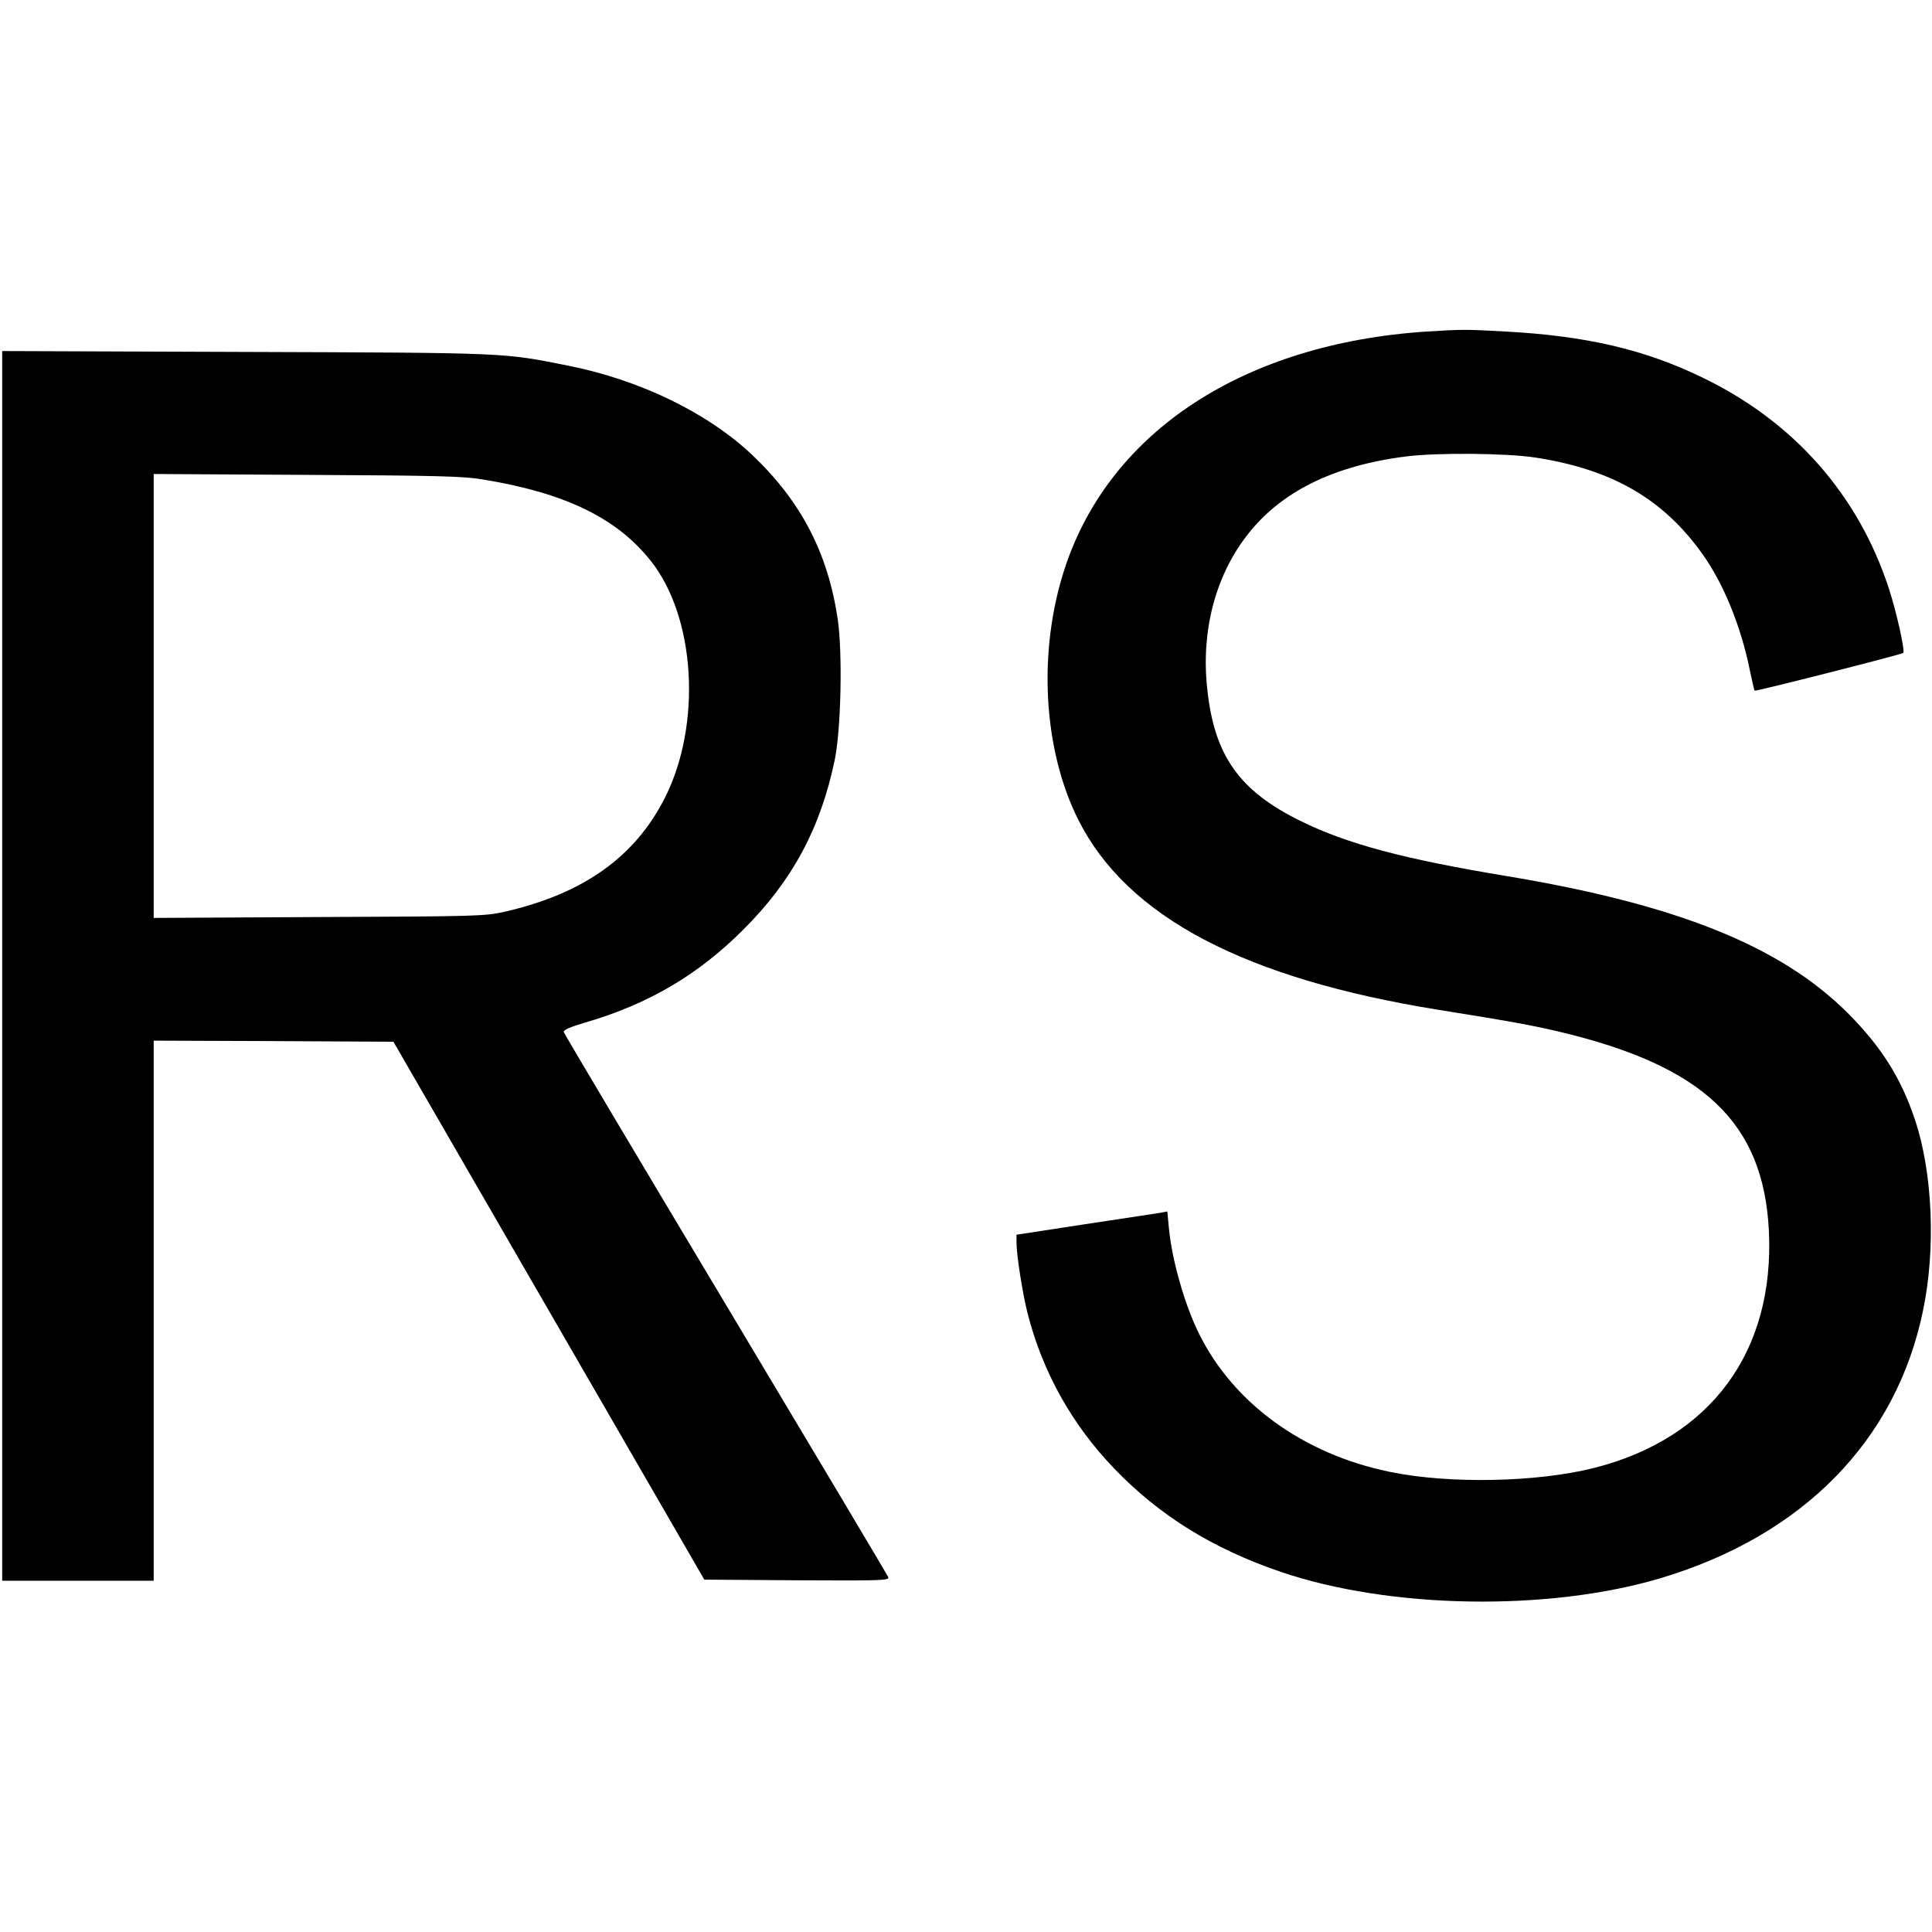
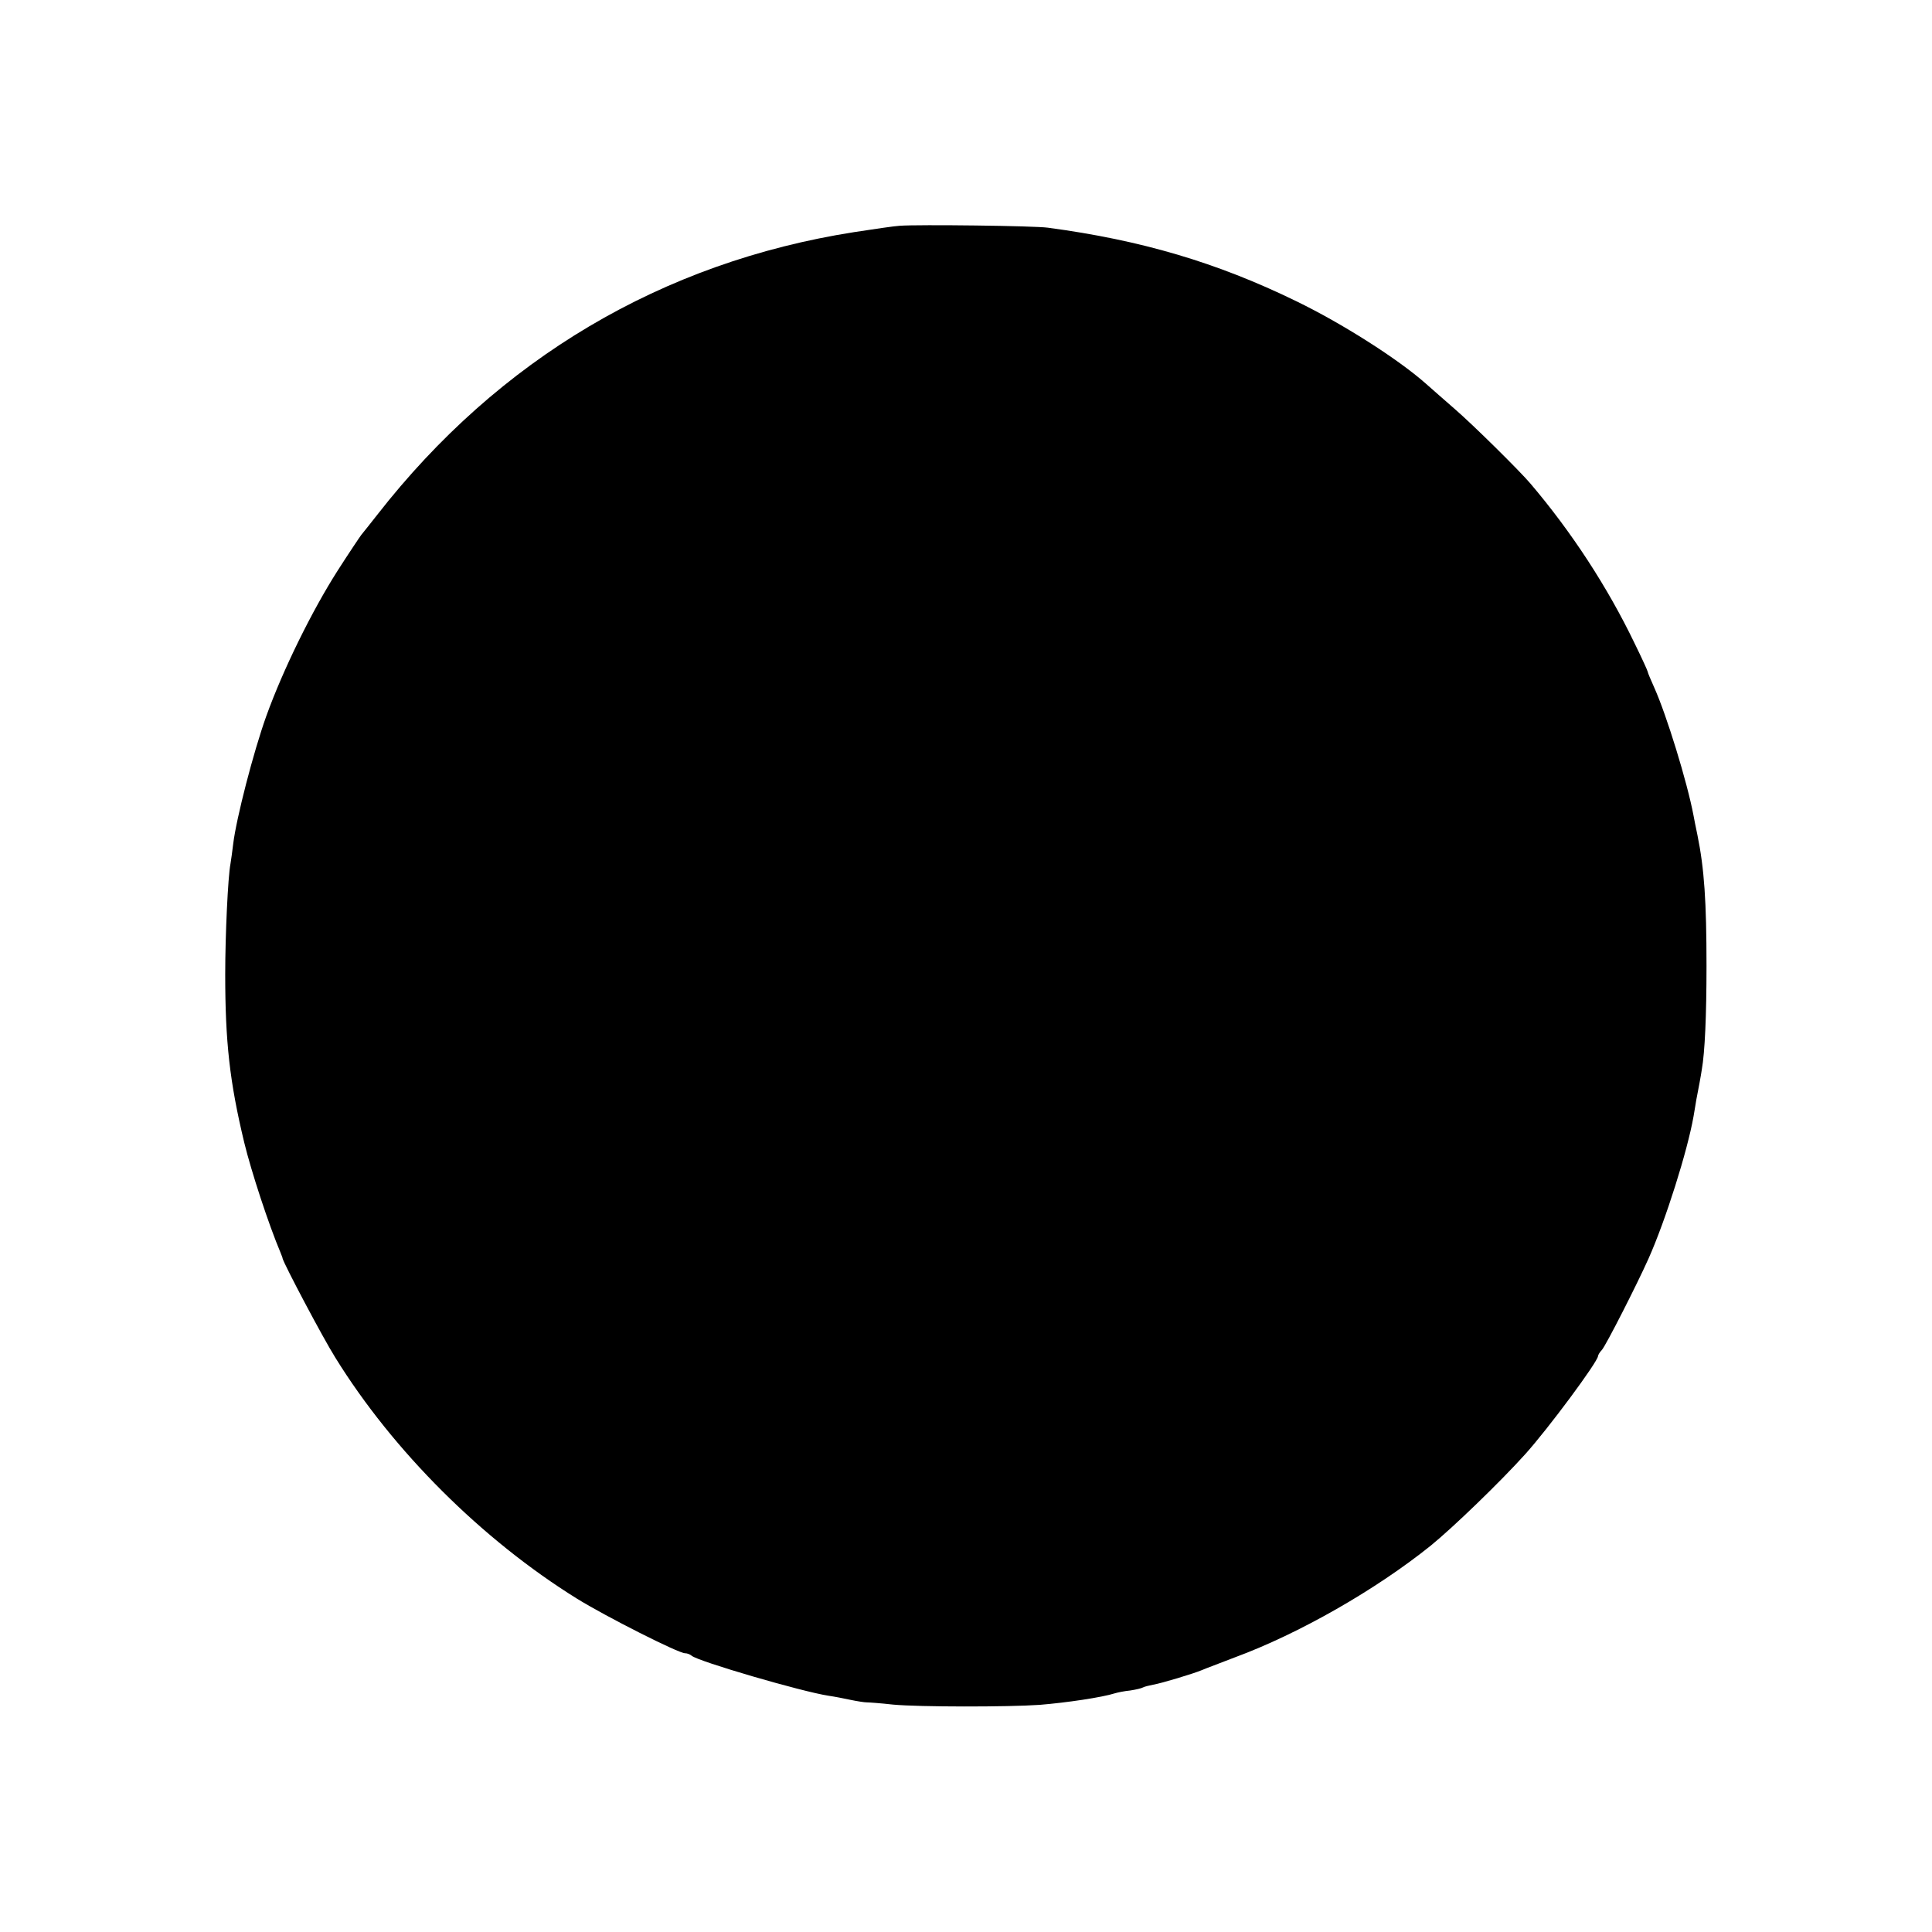
- <svg xmlns="http://www.w3.org/2000/svg" version="1.0" width="880pt" height="880pt" viewBox="0 0 880 880" preserveAspectRatio="xMidYMid meet">
-   <g transform="translate(0,880) scale(0.1,-0.1)" fill="#000000" stroke="none">
-     <path d="M6500 7290 c-831 -54 -1443 -453 -1649 -1075 -125 -378 -101 -828 61 -1150 222 -441 757 -723 1643 -865 318 -51 425 -70 550 -100 656 -156 927 -414 952 -905 27 -551 -264 -946 -795 -1081 -260 -66 -663 -74 -932 -18 -394 81 -712 312 -869 630 -66 133 -124 339 -137 482 l-7 74 -31 -6 c-17 -3 -172 -26 -343 -52 l-313 -48 0 -35 c0 -58 28 -234 50 -321 68 -268 202 -508 395 -709 206 -214 447 -364 757 -470 497 -170 1221 -182 1733 -29 648 194 1072 627 1194 1218 59 281 44 628 -36 868 -64 192 -153 333 -307 488 -306 305 -778 495 -1556 624 -465 77 -724 146 -935 250 -280 137 -394 298 -426 601 -29 260 35 511 179 698 153 200 394 320 727 362 144 18 456 15 588 -5 350 -54 582 -188 761 -439 96 -134 175 -328 215 -524 11 -52 21 -97 23 -99 5 -4 670 165 677 172 9 9 -31 188 -65 292 -139 428 -434 762 -849 962 -263 128 -529 190 -898 210 -187 10 -189 10 -357 0z" />
-     <path d="M10 4400 l0 -2800 345 0 345 0 0 1230 0 1230 546 -2 546 -3 708 -1225 708 -1225 422 -3 c381 -2 422 -1 416 14 -3 8 -336 567 -740 1242 -404 675 -736 1233 -738 1241 -2 10 26 22 96 43 289 84 515 217 721 423 223 222 352 461 417 773 29 141 36 485 14 640 -45 304 -167 538 -390 750 -202 191 -510 341 -836 406 -300 60 -269 59 -1472 63 l-1108 4 0 -2801z m2190 2216 c372 -61 607 -174 762 -368 206 -256 236 -745 67 -1081 -137 -271 -372 -438 -731 -520 -89 -20 -123 -21 -845 -24 l-753 -4 0 1011 0 1011 698 -4 c598 -3 712 -6 802 -21z" />
+ <svg xmlns="http://www.w3.org/2000/svg" version="1.0" width="700pt" height="700pt" viewBox="0 0 700 700" preserveAspectRatio="xMidYMid meet">
+   <g transform="translate(0,700) scale(0.1,-0.1)" fill="#000000" stroke="none">
+     <path d="M3260 6182 c-19 -1 -93 -12 -165 -23 -696 -109 -1288 -460 -1728 -1024 -26 -33 -52 -66 -58 -73 -6 -8 -45 -66 -86 -130 -93 -146 -197 -357 -258 -526 -47 -131 -109 -372 -120 -463 -3 -27 -8 -60 -10 -73 -9 -46 -19 -256 -19 -400 0 -244 16 -390 69 -610 25 -103 88 -296 132 -400 3 -8 7 -17 7 -20 6 -22 144 -284 191 -359 209 -338 531 -659 875 -873 107 -66 368 -198 392 -198 8 0 18 -4 24 -9 22 -20 398 -130 496 -145 21 -3 57 -10 80 -15 24 -5 50 -9 58 -9 8 0 51 -3 95 -8 95 -9 417 -9 532 -1 98 8 226 27 273 42 10 3 34 8 55 10 20 3 41 8 46 11 5 3 22 7 37 10 30 5 146 40 177 53 11 5 65 25 119 46 233 86 511 245 710 405 80 65 252 231 342 331 83 92 264 336 264 356 0 3 6 14 14 22 15 17 128 239 169 331 62 139 141 390 163 515 4 22 8 49 10 60 7 35 17 89 20 110 11 62 17 194 17 375 0 233 -8 353 -33 475 -6 28 -12 59 -14 70 -23 122 -98 365 -142 463 -13 29 -24 55 -24 58 0 3 -21 49 -47 102 -99 206 -230 406 -378 580 -38 45 -209 214 -274 270 -36 31 -83 73 -106 93 -101 89 -302 217 -469 298 -287 140 -562 221 -899 266 -49 7 -471 12 -537 7z" />
  </g>
</svg>
